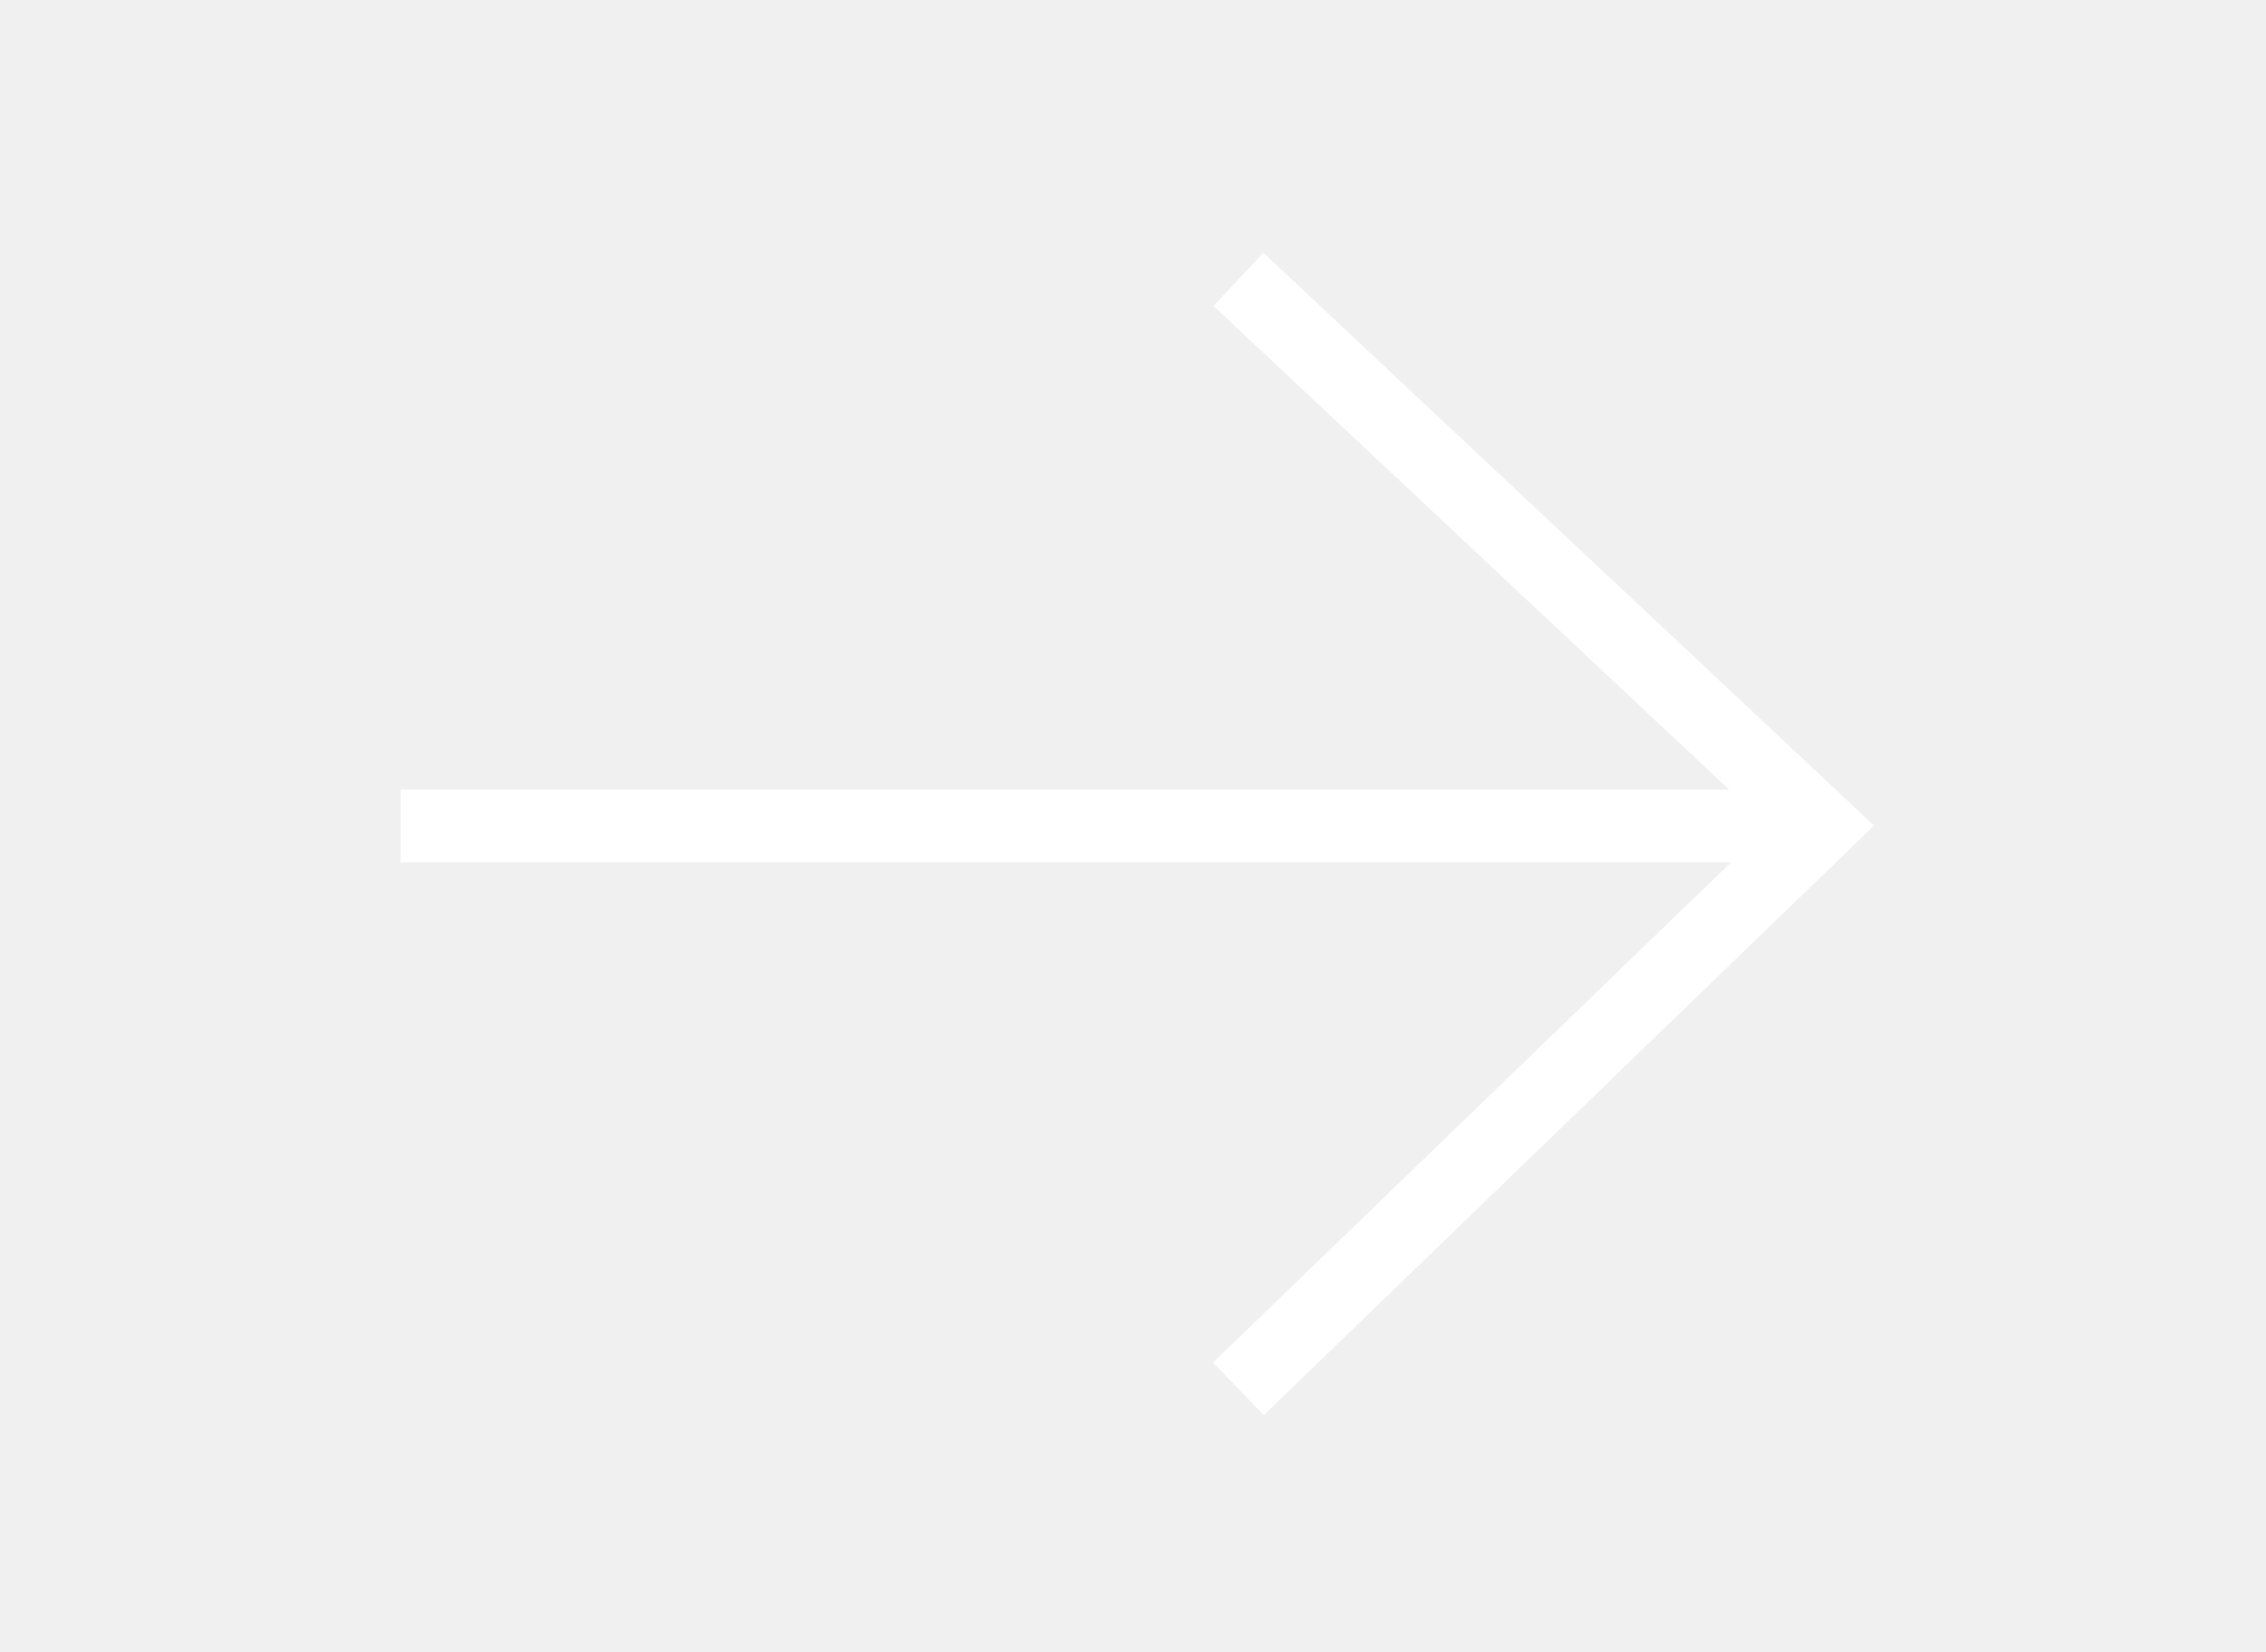
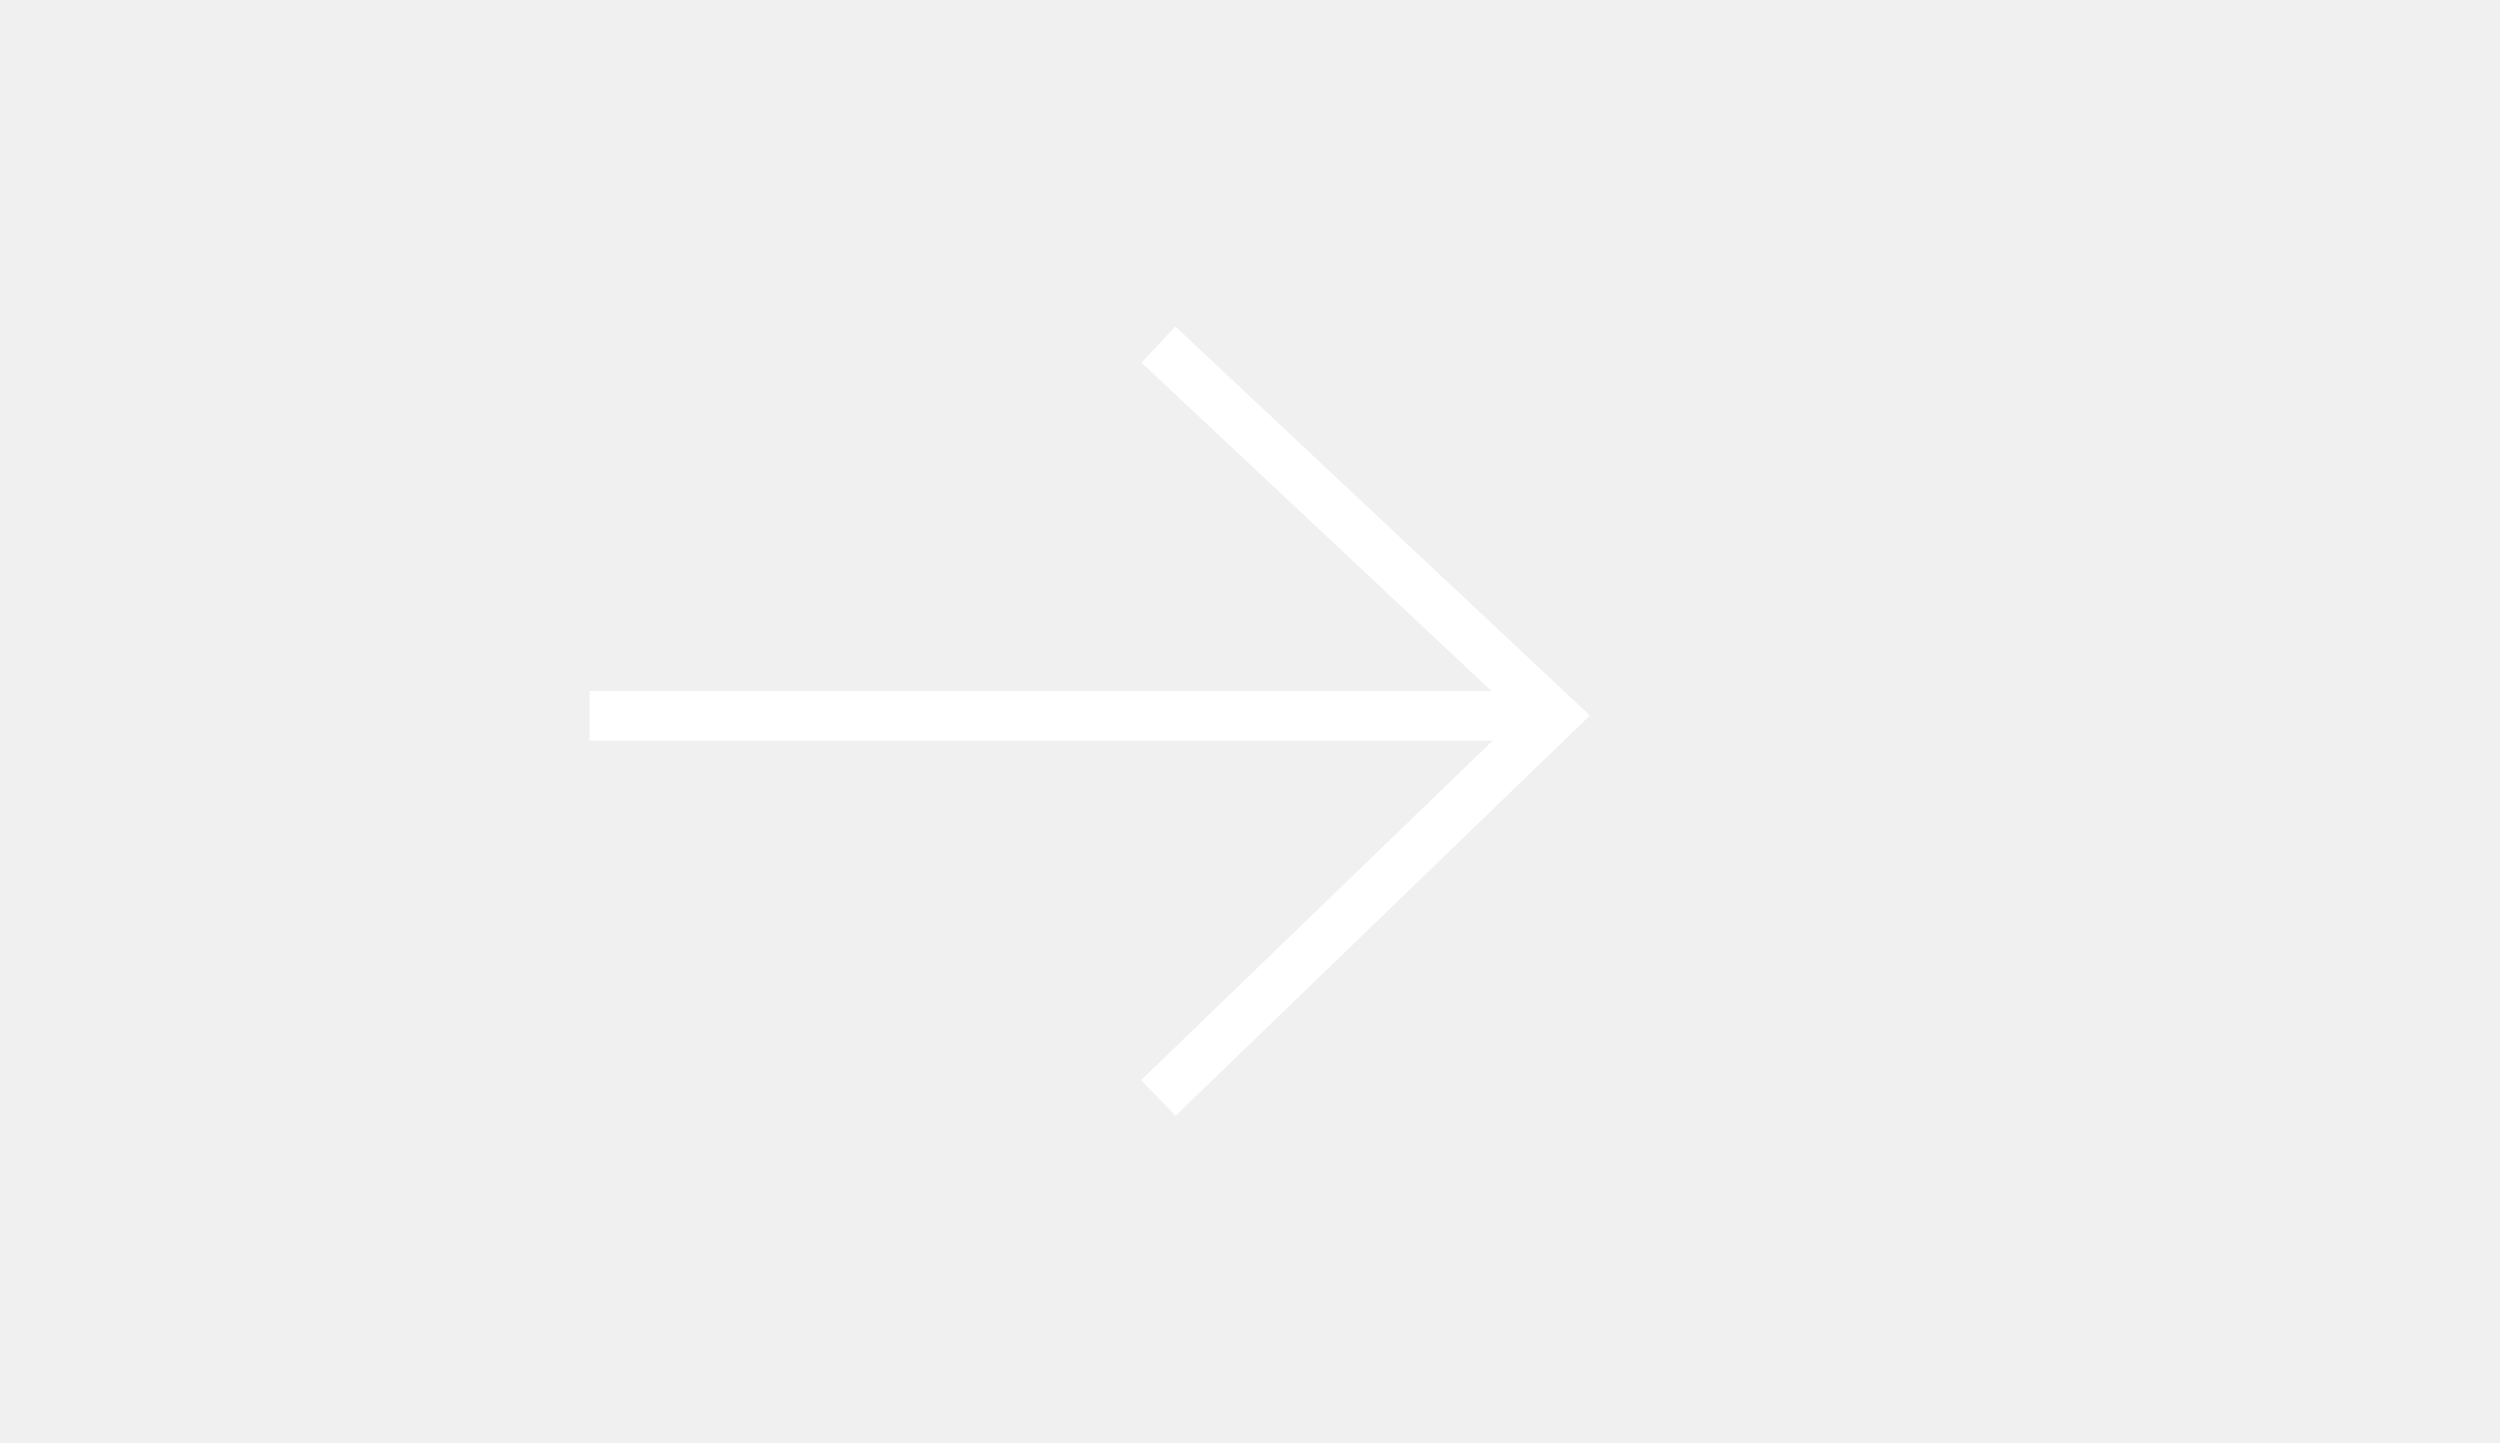
- <svg xmlns="http://www.w3.org/2000/svg" version="1.1" id="Layer_1" x="0px" y="0px" width="48px" height="35px" viewBox="0 0 48 35" enable-background="new 0 0 48 35" xml:space="preserve">
-   <polygon fill="#FFFFFF" points="26.762,5.355 25.705,6.482 36.627,16.729 8.487,16.729 8.487,18.271 36.668,18.271 25.695,28.869   26.771,29.982 39.697,17.492 " />
+ <svg xmlns="http://www.w3.org/2000/svg" version="1.1" id="Layer_1" x="0px" y="0px" width="78px" height="45px" viewBox="0 0 78 45" enable-background="new 0 0 78 45" xml:space="preserve">
+   <polygon fill="#FFFFFF" points="36.67,10.187 35.613,11.313 46.535,21.561 18.395,21.561 18.395,23.104 46.576,23.104 35.603,33.7   36.679,34.812 49.605,22.323 " />
</svg>
